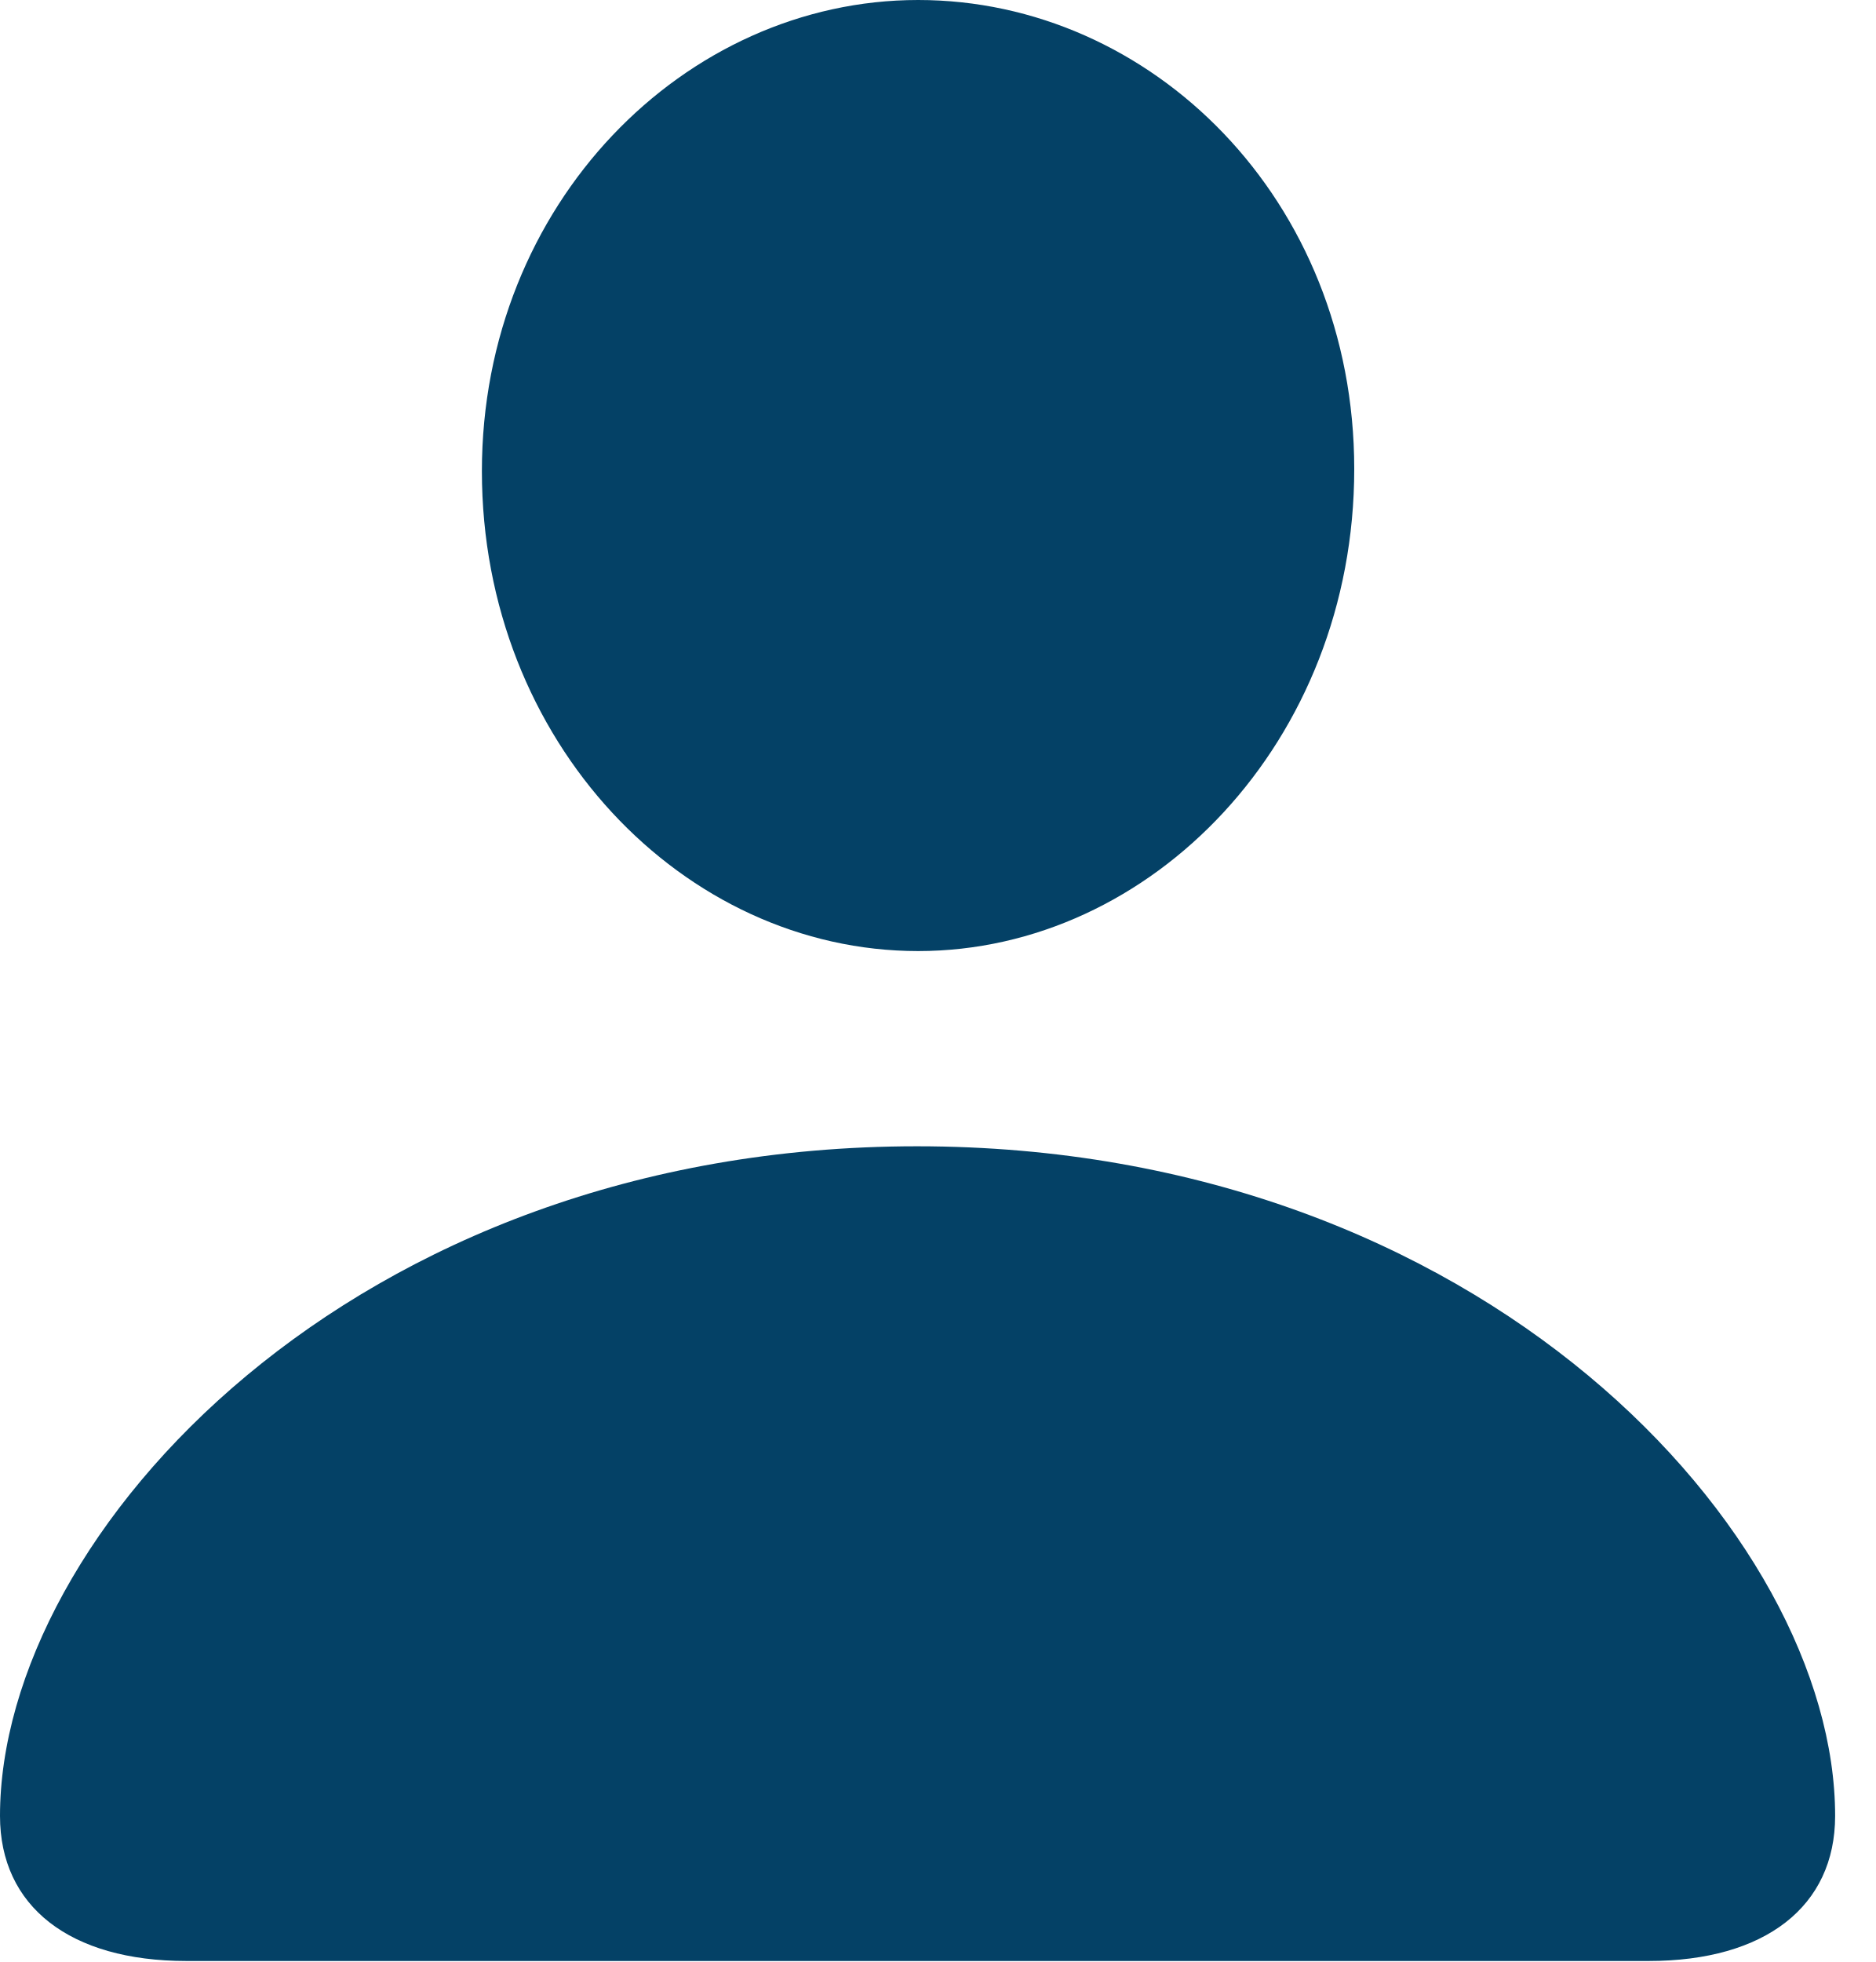
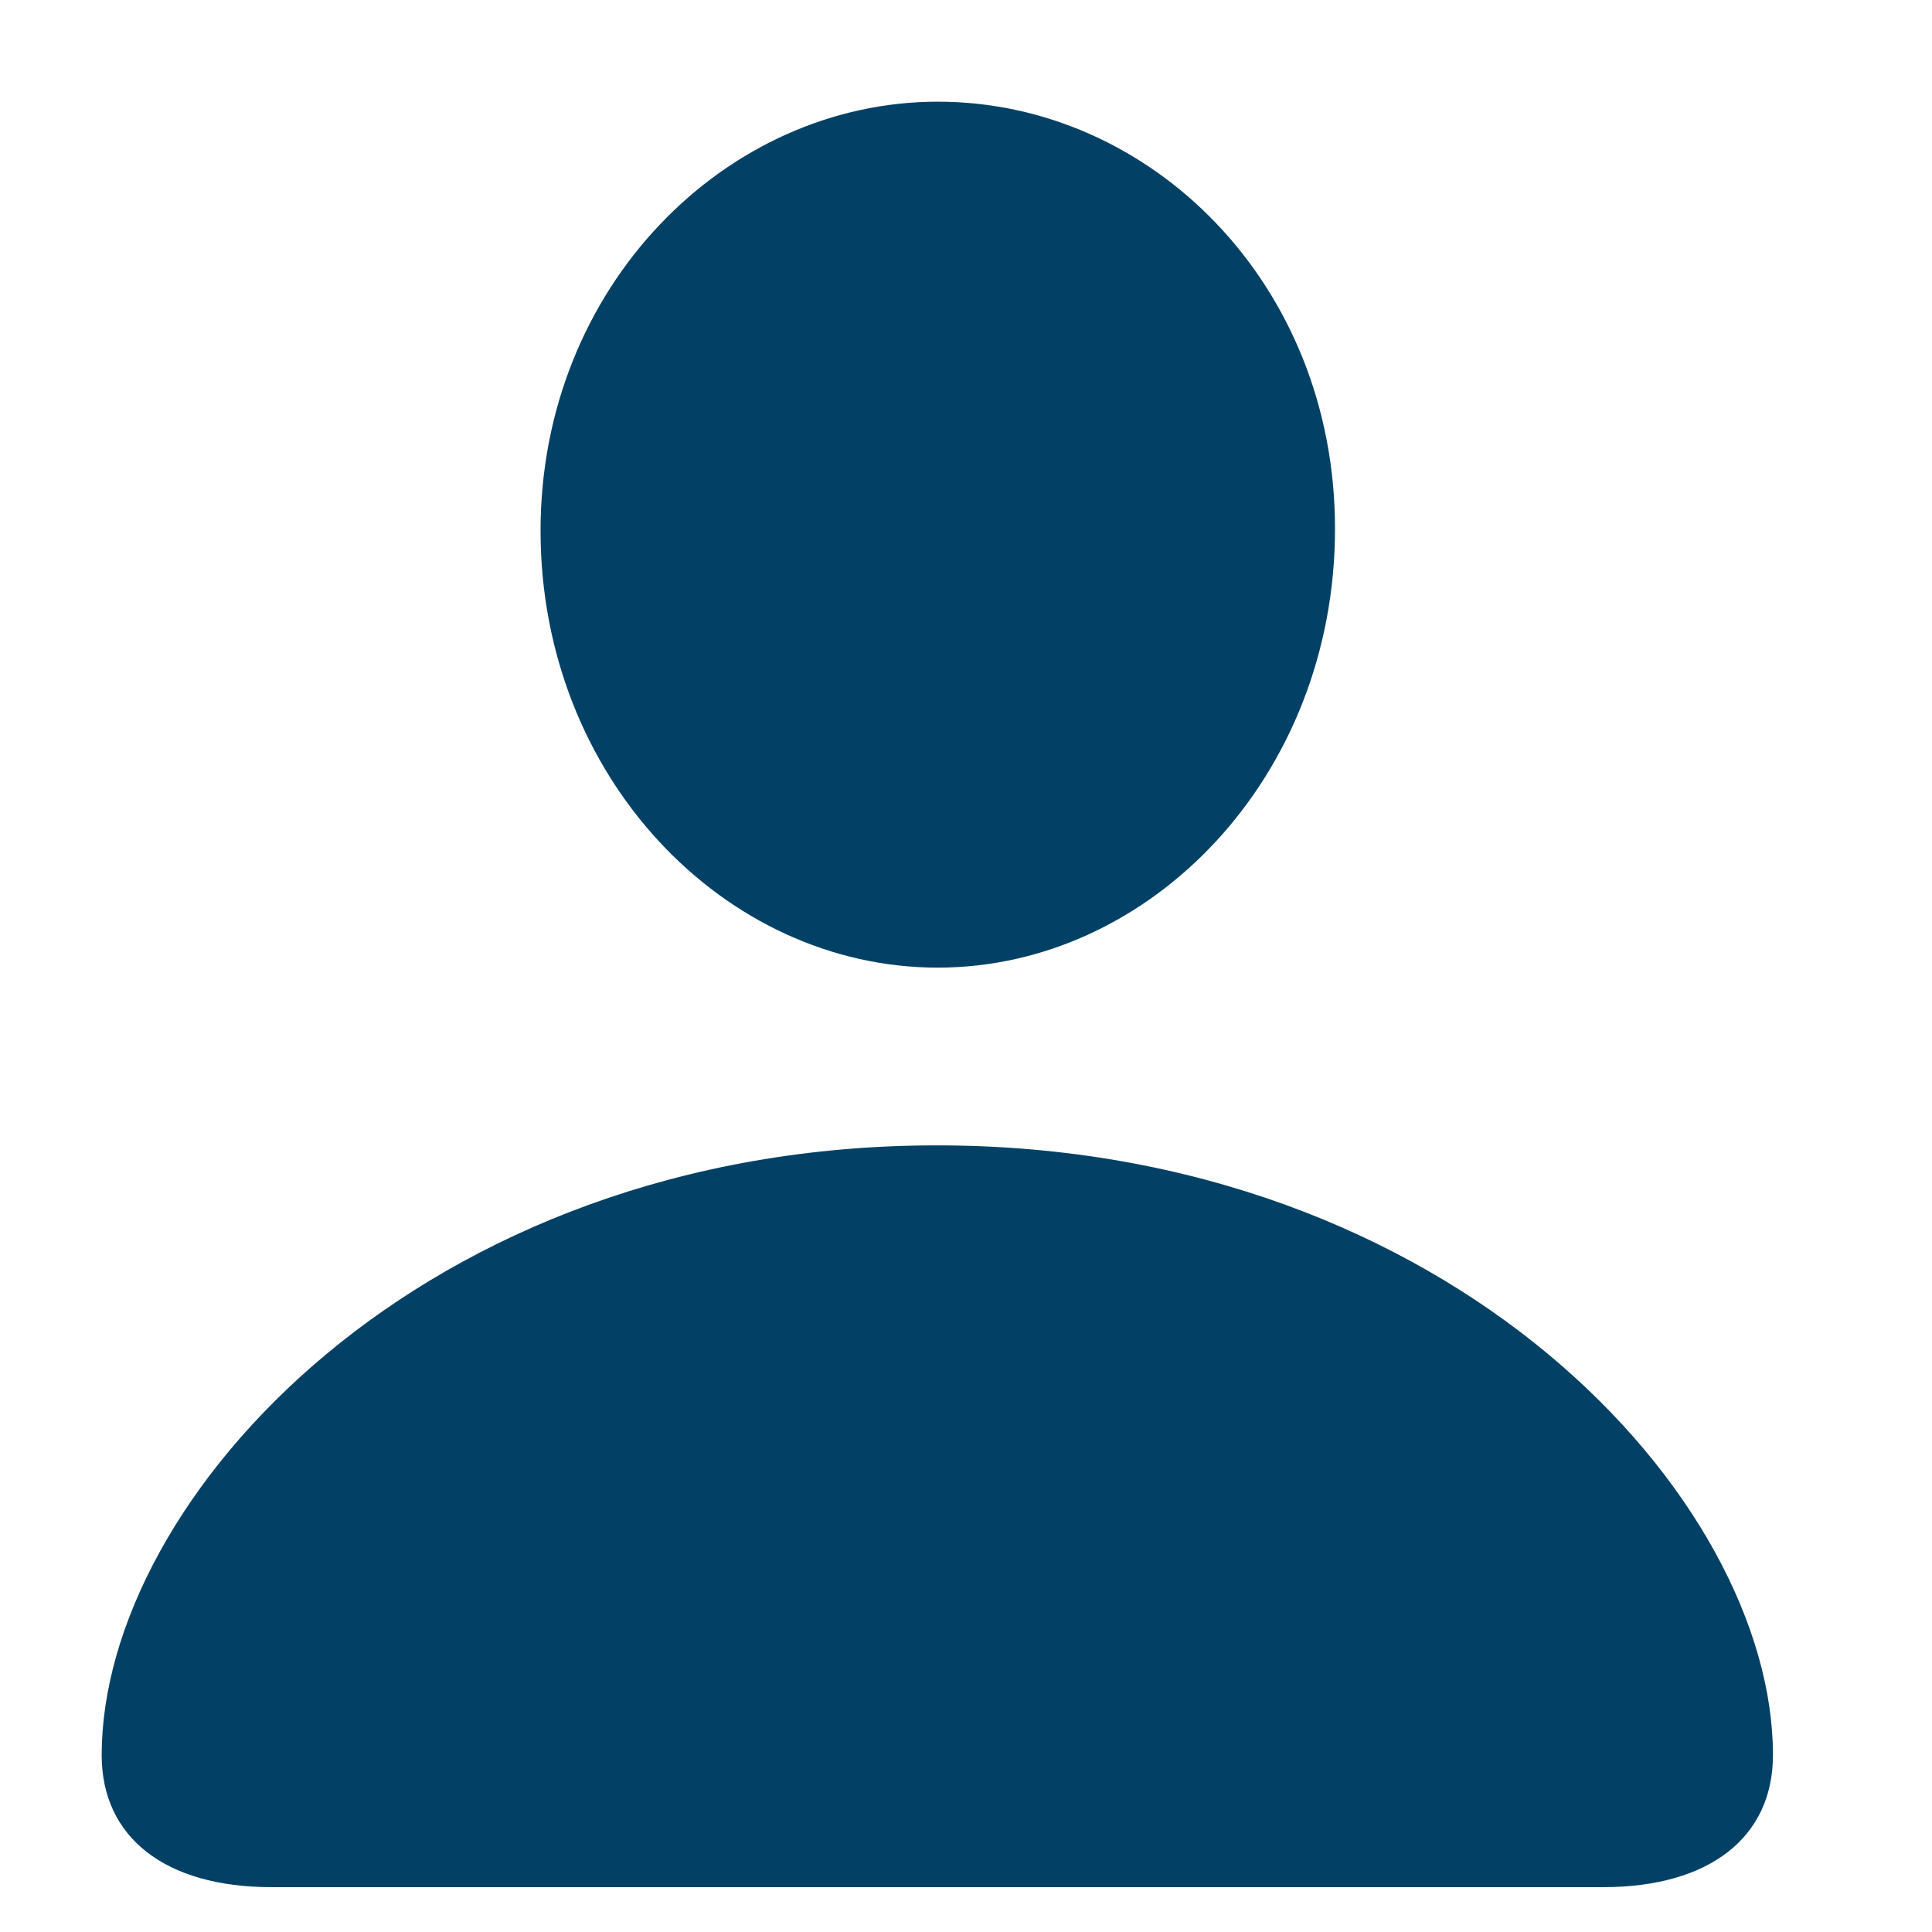
- <svg xmlns="http://www.w3.org/2000/svg" version="1.1" width="16.797" height="17.568">
-   <g>
-     <rect height="17.568" opacity="0" width="16.797" x="0" y="0" />
-     <path d="M1.67 17.559L14.766 17.559C15.81 17.559 16.436 17.07 16.436 16.26C16.436 13.74 13.281 10.264 8.213 10.264C3.154 10.264 0 13.74 0 16.26C0 17.07 0.625 17.559 1.67 17.559ZM8.223 8.516C10.312 8.516 12.129 6.641 12.129 4.199C12.129 1.787 10.312 0 8.223 0C6.133 0 4.316 1.826 4.316 4.219C4.316 6.641 6.123 8.516 8.223 8.516Z" fill="#044166" />
-   </g>
+ <svg xmlns="http://www.w3.org/2000/svg" viewBox="-1 -1 19 19" width="19" height="19" aria-hidden="true">
+   <path d="M1.67 17.559L14.766 17.559C15.81 17.559 16.436 17.07 16.436 16.26C16.436 13.74 13.281 10.264 8.213 10.264C3.154 10.264 0 13.74 0 16.26C0 17.07 0.625 17.559 1.67 17.559ZM8.223 8.516C10.312 8.516 12.129 6.641 12.129 4.199C12.129 1.787 10.312 0 8.223 0C6.133 0 4.316 1.826 4.316 4.219C4.316 6.641 6.123 8.516 8.223 8.516Z" fill="#024165" />
</svg>
